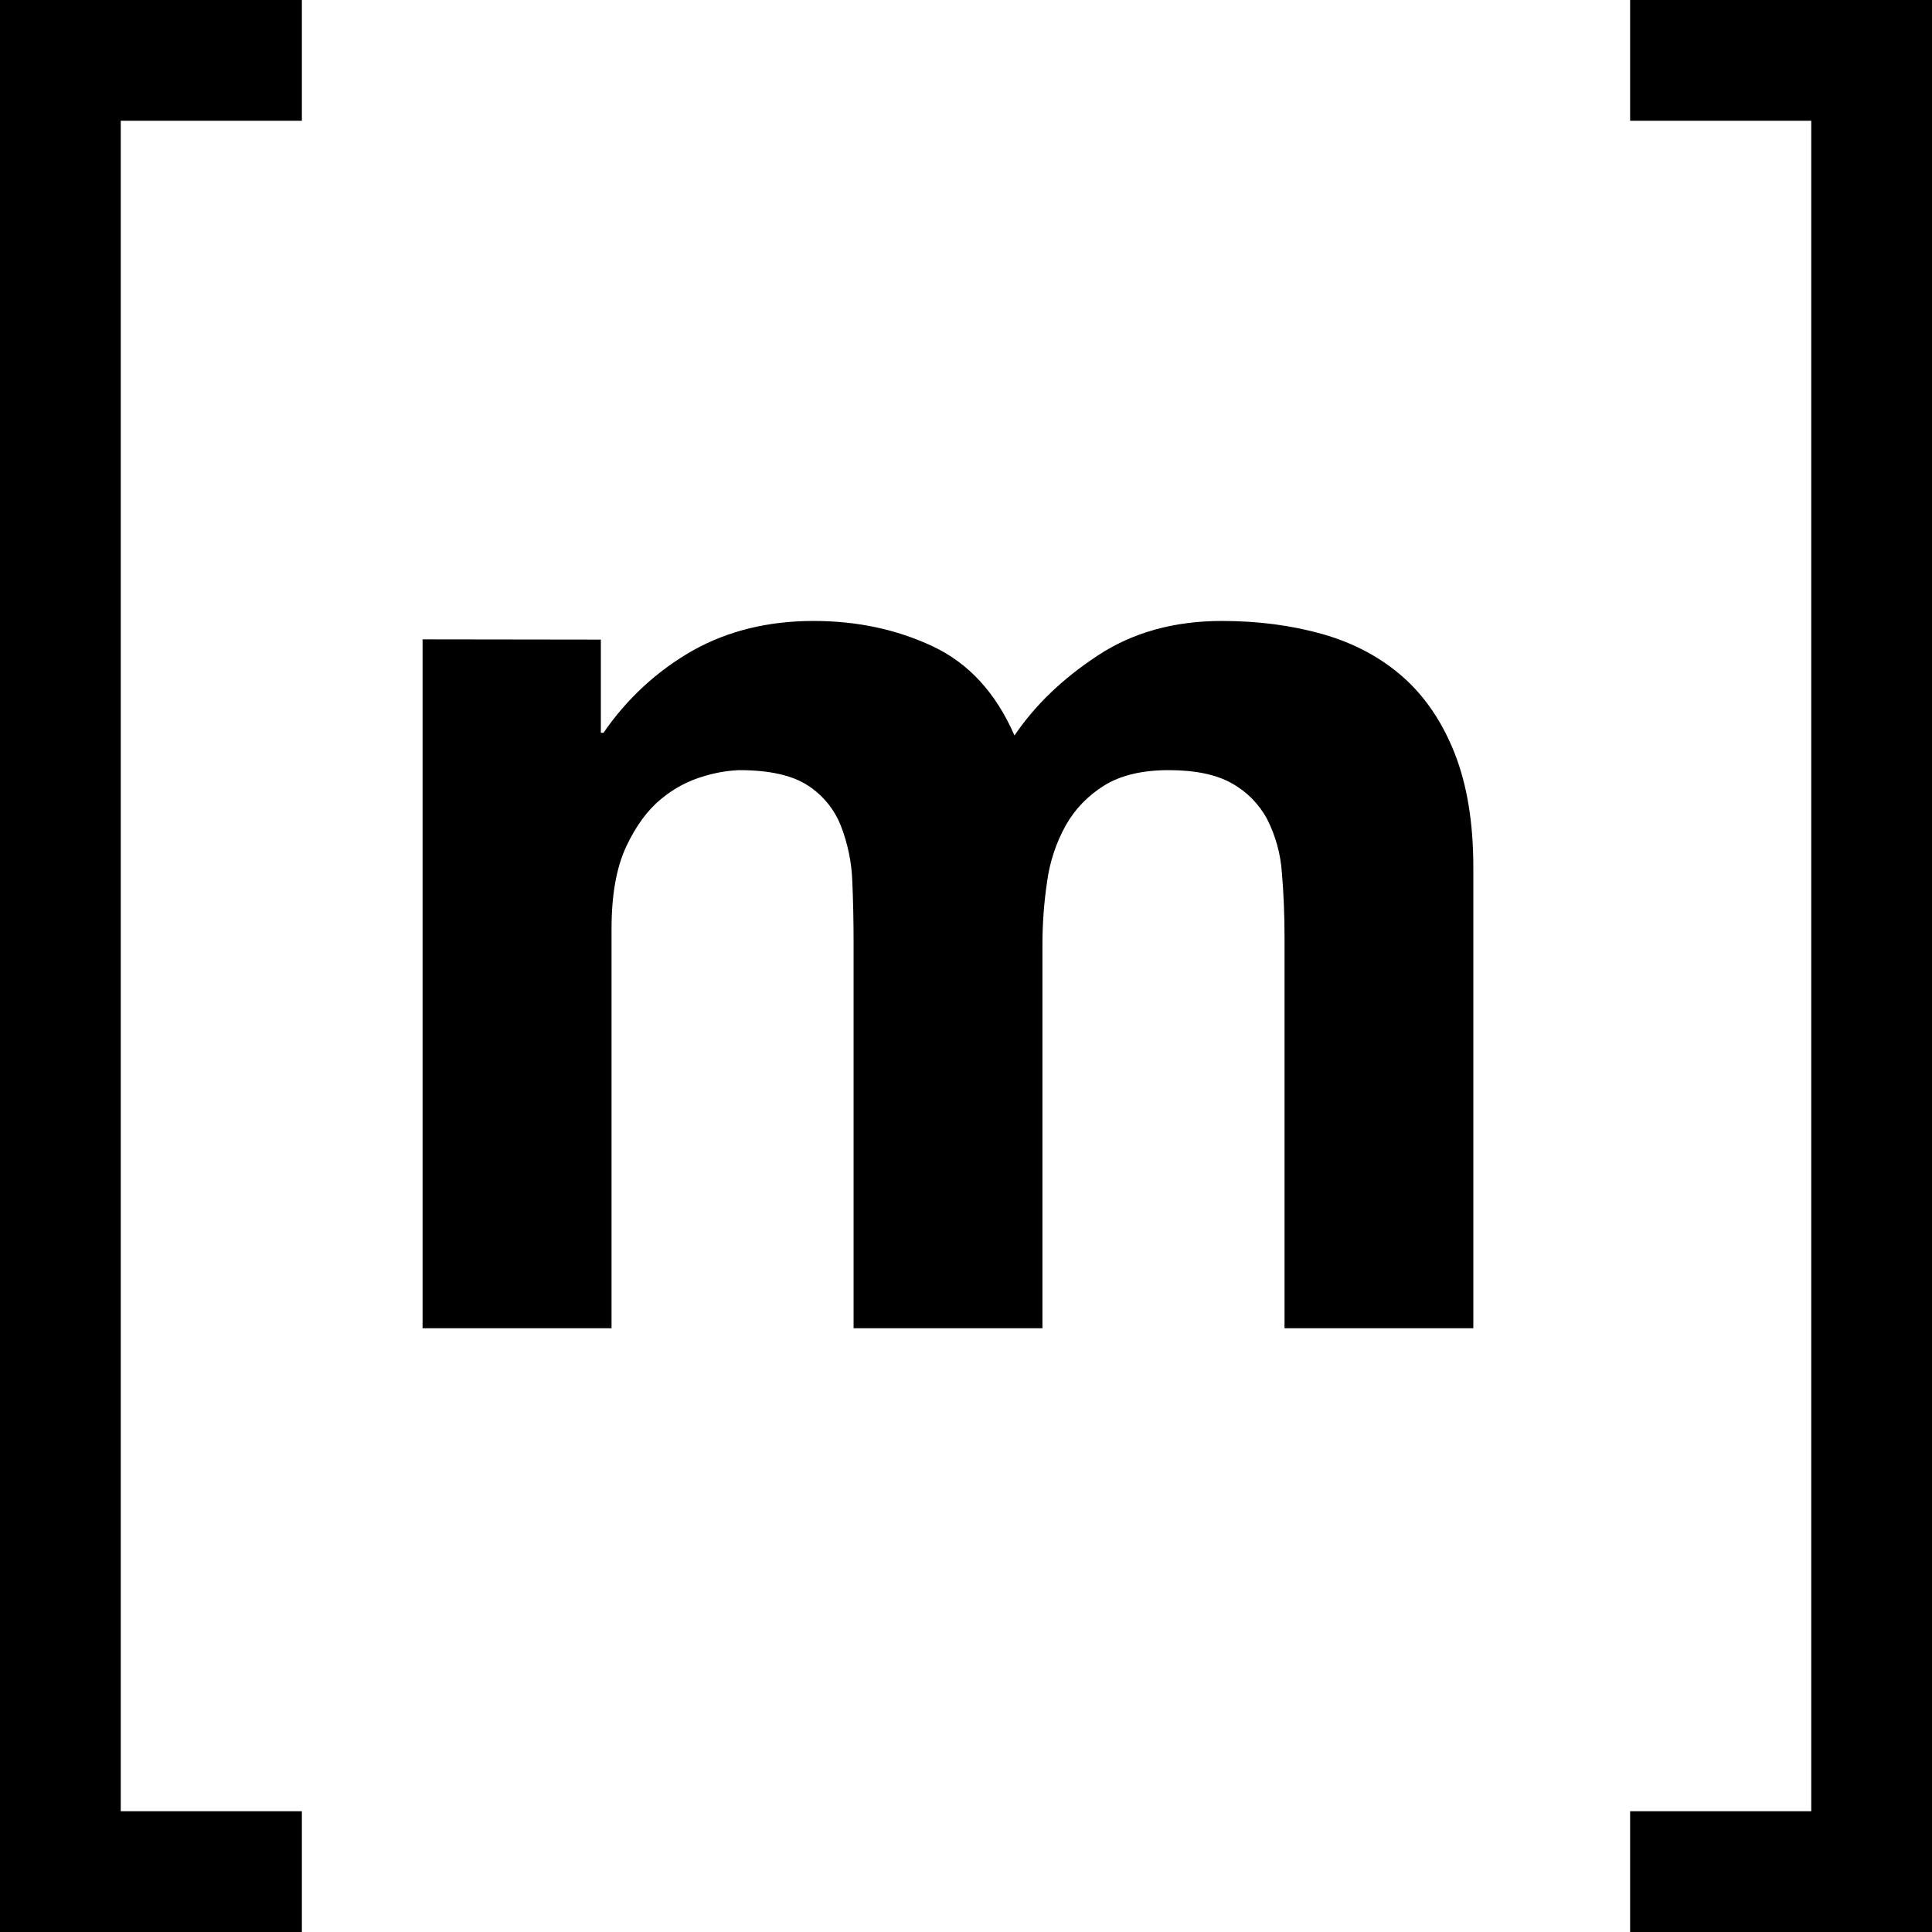
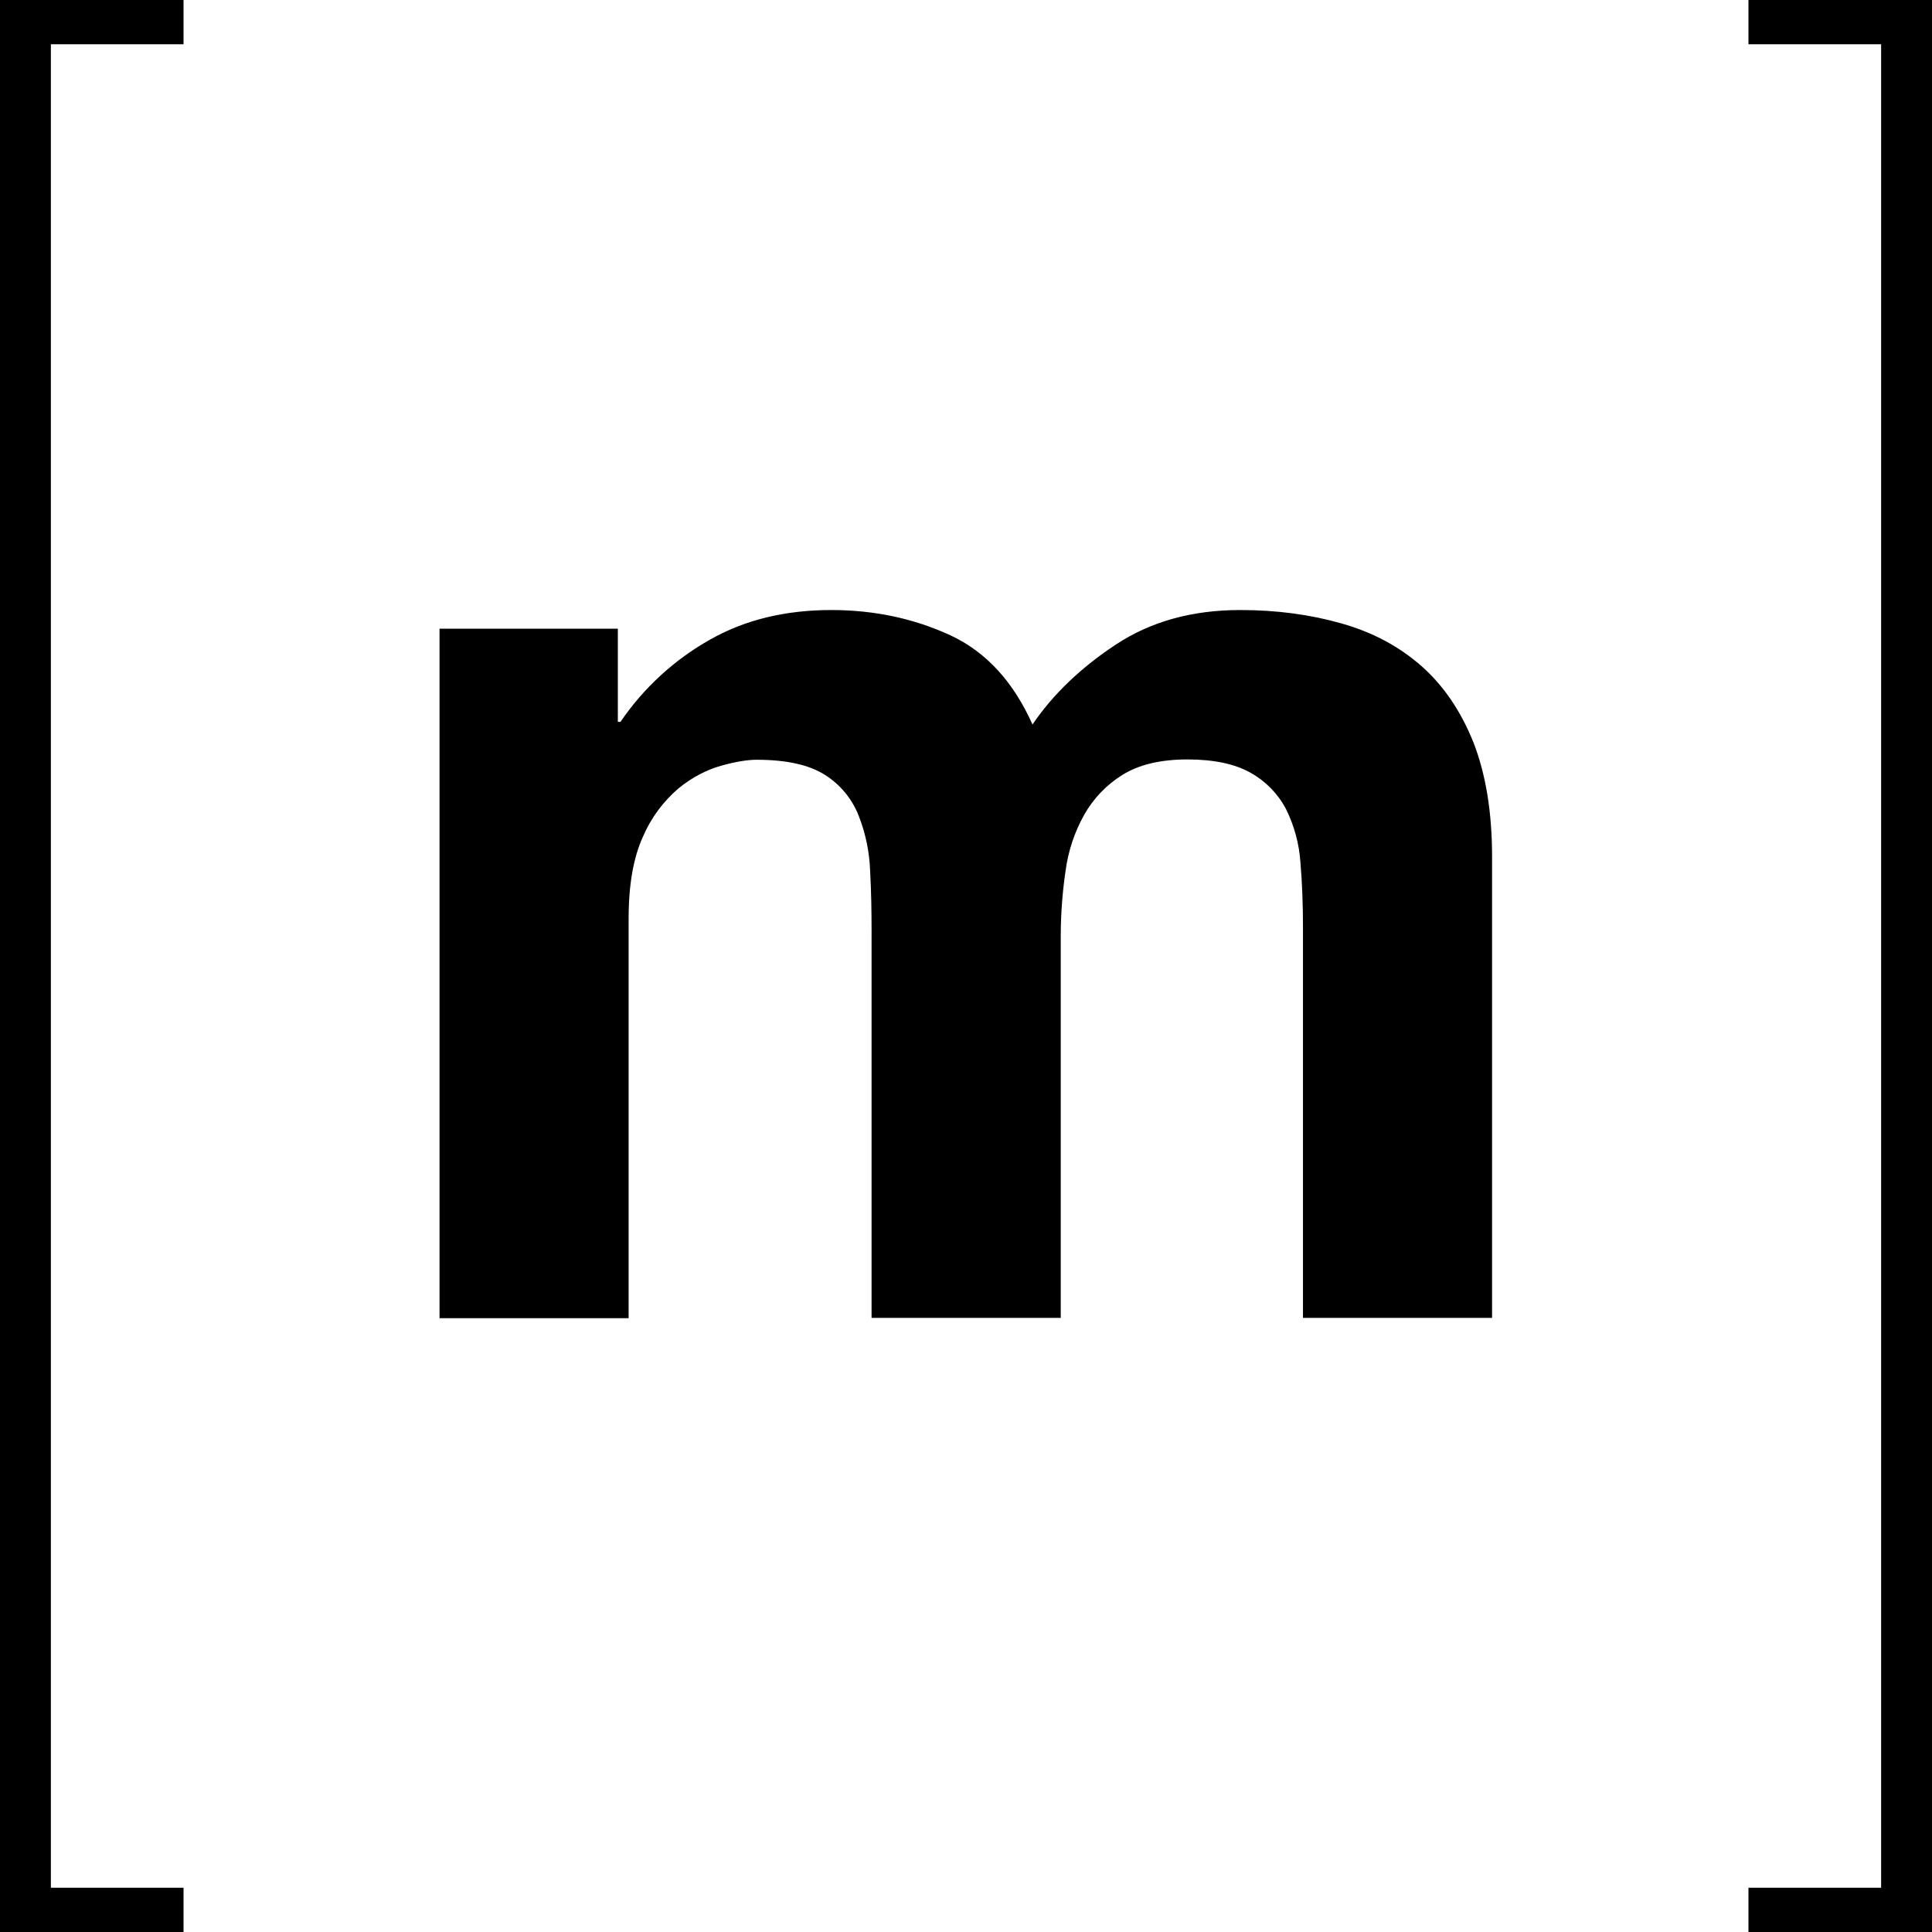
- <svg xmlns="http://www.w3.org/2000/svg" viewBox="0 0 32 32">
-   <path d="M 30,2 V 30 h -1 -2 v 2 h 5 V -3.3333334e-8 L 27,0 v 2 z" />
-   <path d="M 9.952,10.594 V 12.138 h 0.044 c 0.385,-0.564 0.893,-1.032 1.487,-1.368 0.58,-0.323 1.245,-0.485 1.993,-0.485 0.72,0 1.377,0.14 1.972,0.42 0.595,0.279 1.047,0.771 1.355,1.477 0.338,-0.5 0.796,-0.941 1.377,-1.323 0.58,-0.383 1.266,-0.574 2.06,-0.574 0.602,0 1.16,0.074 1.674,0.22 0.514,0.148 0.954,0.383 1.322,0.707 0.366,0.323 0.653,0.746 0.859,1.268 0.205,0.522 0.308,1.15 0.308,1.887 v 7.633 h -3.127 v -6.464 c 0,-0.383 -0.015,-0.743 -0.044,-1.082 -0.021,-0.307 -0.103,-0.607 -0.242,-0.882 -0.133,-0.251 -0.336,-0.458 -0.584,-0.596 -0.257,-0.146 -0.606,-0.22 -1.047,-0.22 -0.44,0 -0.796,0.085 -1.068,0.253 -0.272,0.17 -0.485,0.39 -0.639,0.662 -0.159,0.287 -0.264,0.602 -0.308,0.927 -0.052,0.347 -0.078,0.697 -0.078,1.048 v 6.354 h -3.128 v -6.398 c 0,-0.338 -0.007,-0.673 -0.021,-1.004 -0.011,-0.314 -0.075,-0.623 -0.188,-0.916 -0.108,-0.277 -0.3,-0.512 -0.55,-0.673 -0.258,-0.168 -0.636,-0.253 -1.135,-0.253 -0.198,0.008 -0.394,0.042 -0.584,0.1 -0.258,0.074 -0.498,0.202 -0.705,0.374 -0.228,0.184 -0.422,0.449 -0.584,0.794 -0.161,0.346 -0.242,0.798 -0.242,1.357 v 6.619 H 6.999 V 10.59 Z" />
-   <path d="M 2,2 V 30 h 3 v 2 H 0 V 9.2650922e-8 L 5,0 v 2 z" />
+ <svg xmlns="http://www.w3.org/2000/svg" viewBox="0 0 24 24" id="icon">
+   <path fill="currentColor" d="M.632.55v22.9H2.28V24H0V0h2.28v.55zm7.043 7.26v1.157h.033a3.312 3.312 0 0 1 1.117-1.024c.433-.245.936-.365 1.5-.365c.54 0 1.033.107 1.481.314c.448.208.785.582 1.02 1.108c.254-.374.6-.706 1.034-.992c.434-.287.95-.43 1.546-.43c.453 0 .872.056 1.26.167c.388.11.716.286.993.53c.276.245.489.559.646.951c.152.392.23.863.23 1.417v5.728h-2.349V11.52c0-.286-.01-.559-.032-.812a1.755 1.755 0 0 0-.18-.66a1.106 1.106 0 0 0-.438-.448c-.194-.11-.457-.166-.785-.166c-.332 0-.6.064-.803.189a1.38 1.38 0 0 0-.48.499a1.946 1.946 0 0 0-.231.696a5.56 5.56 0 0 0-.06.785v4.768h-2.35v-4.8c0-.254-.004-.503-.018-.752a2.074 2.074 0 0 0-.143-.688a1.052 1.052 0 0 0-.415-.503c-.194-.125-.476-.19-.854-.19c-.111 0-.259.024-.439.074c-.18.051-.36.143-.53.282a1.637 1.637 0 0 0-.439.595c-.12.259-.18.6-.18 1.02v4.966H5.46V7.81zm15.693 15.64V.55H21.72V0H24v24h-2.28v-.55z" />
</svg>
